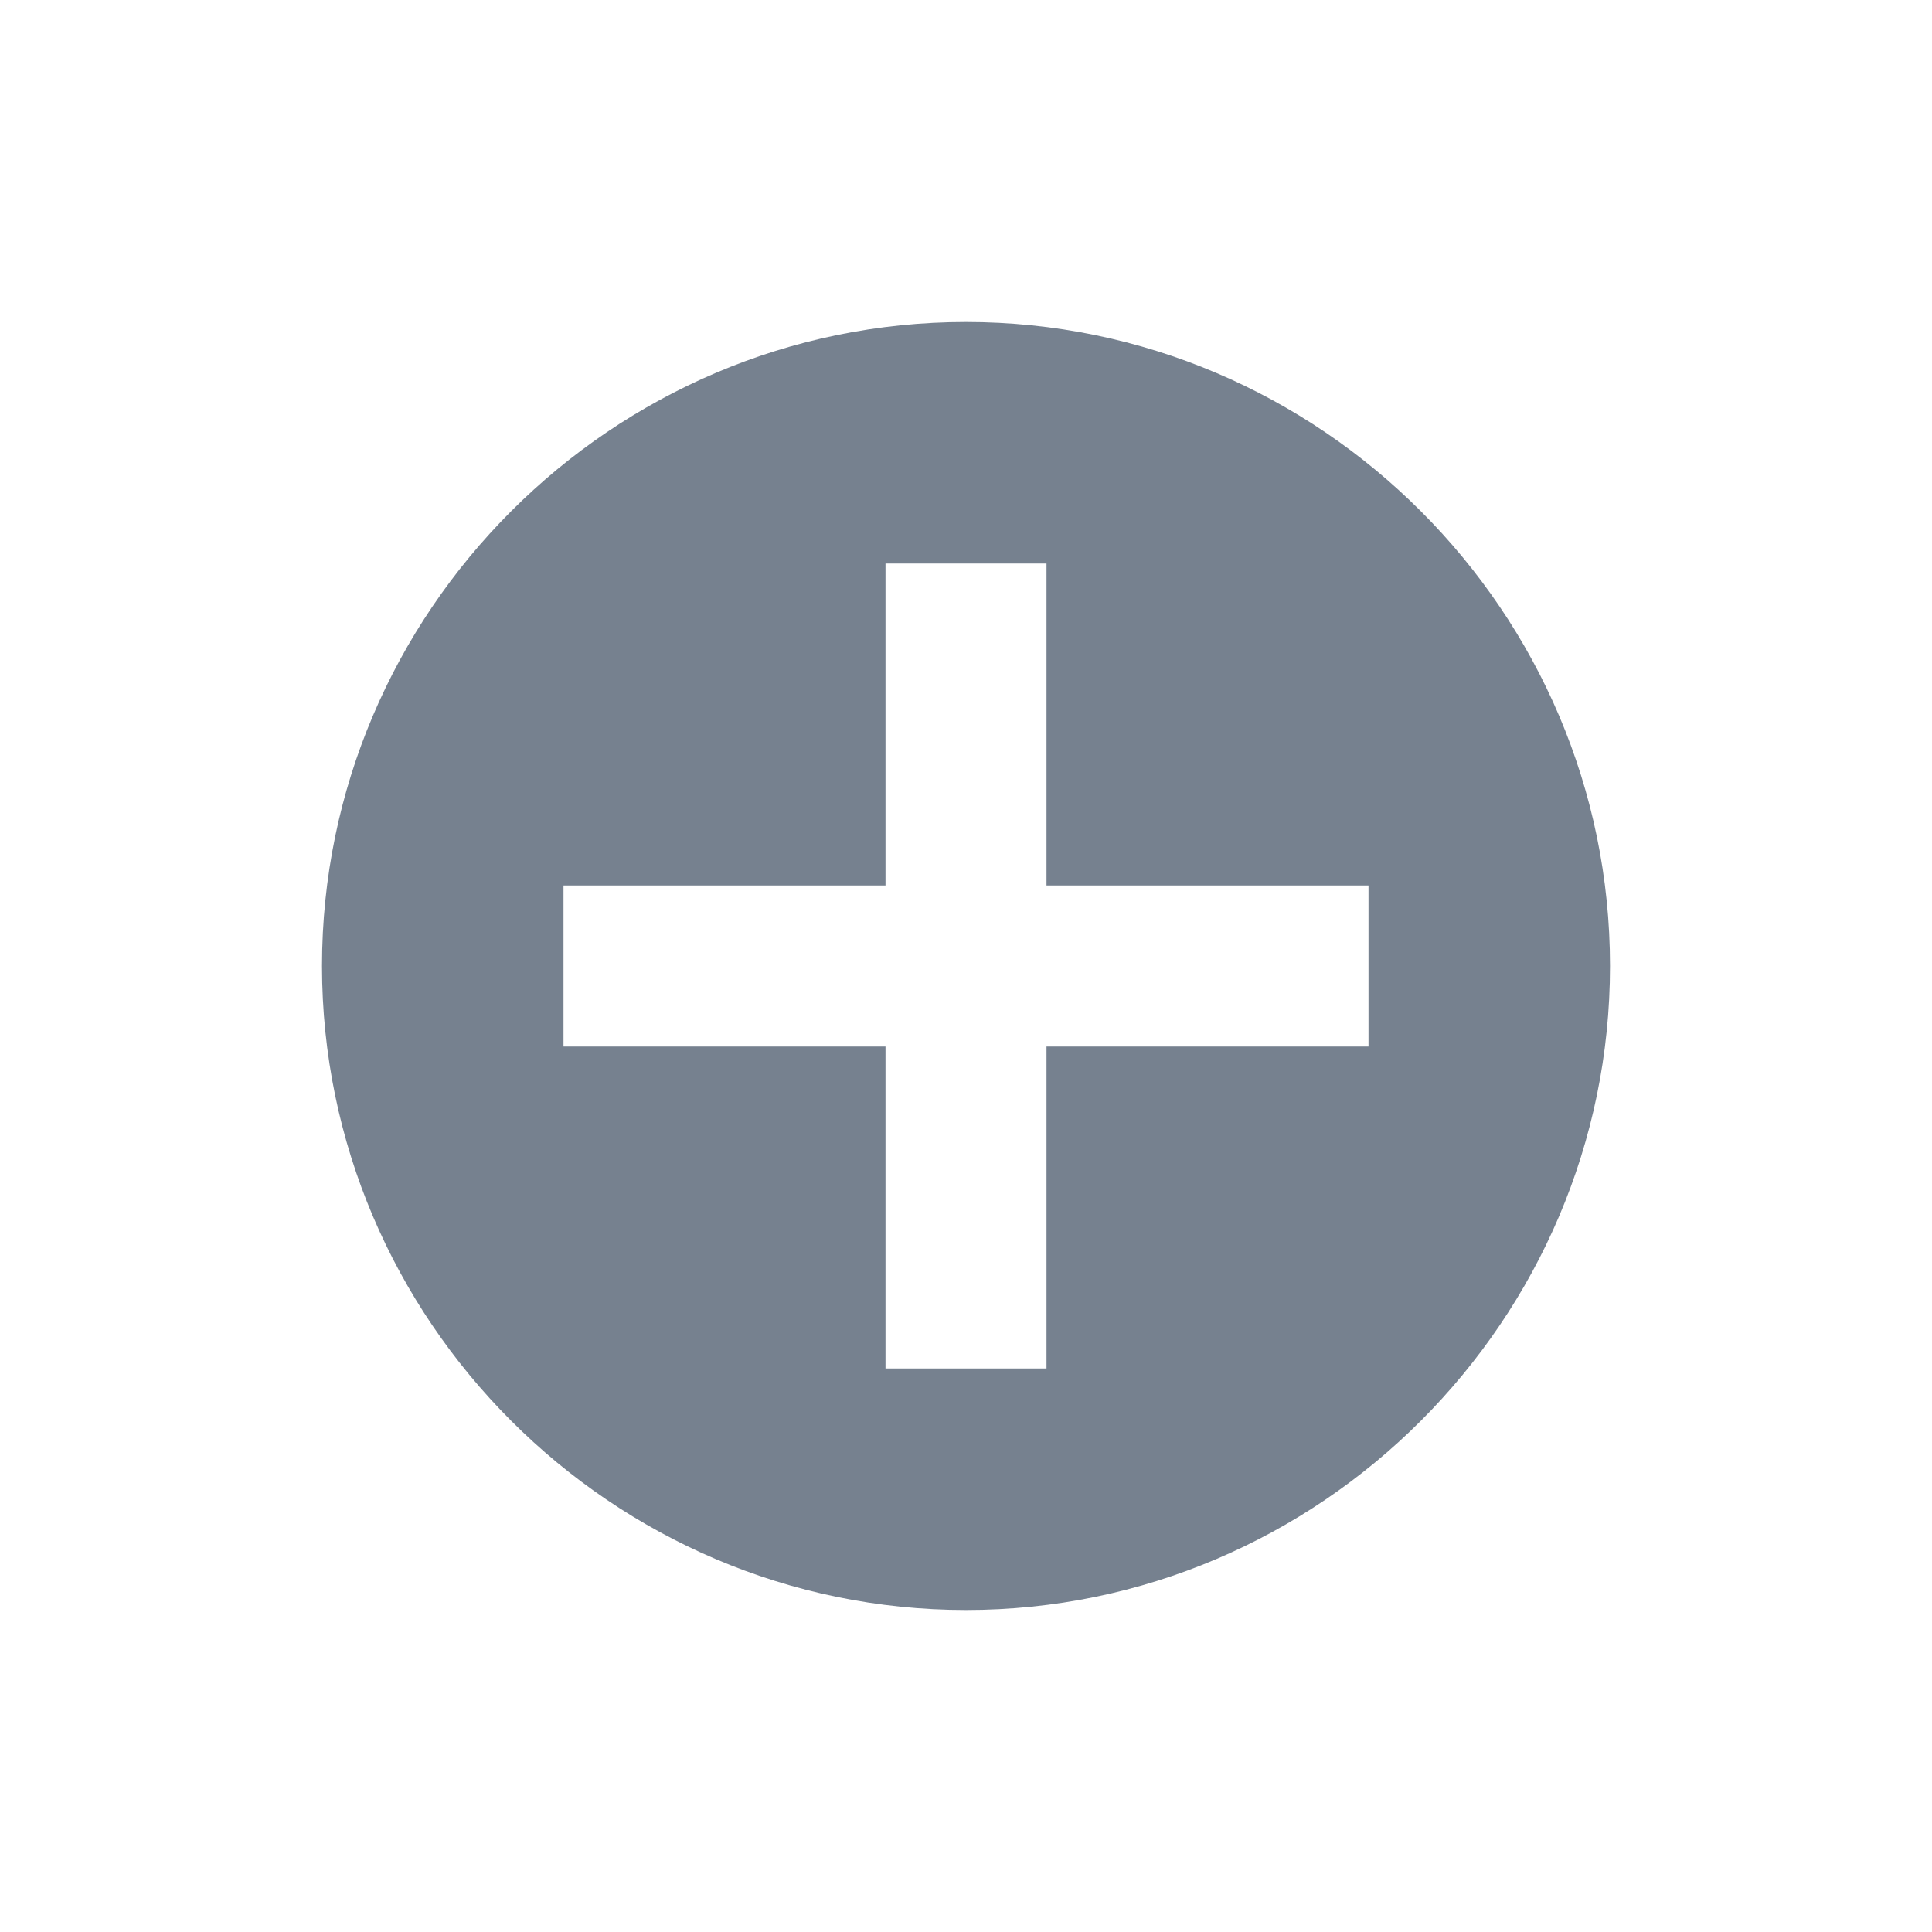
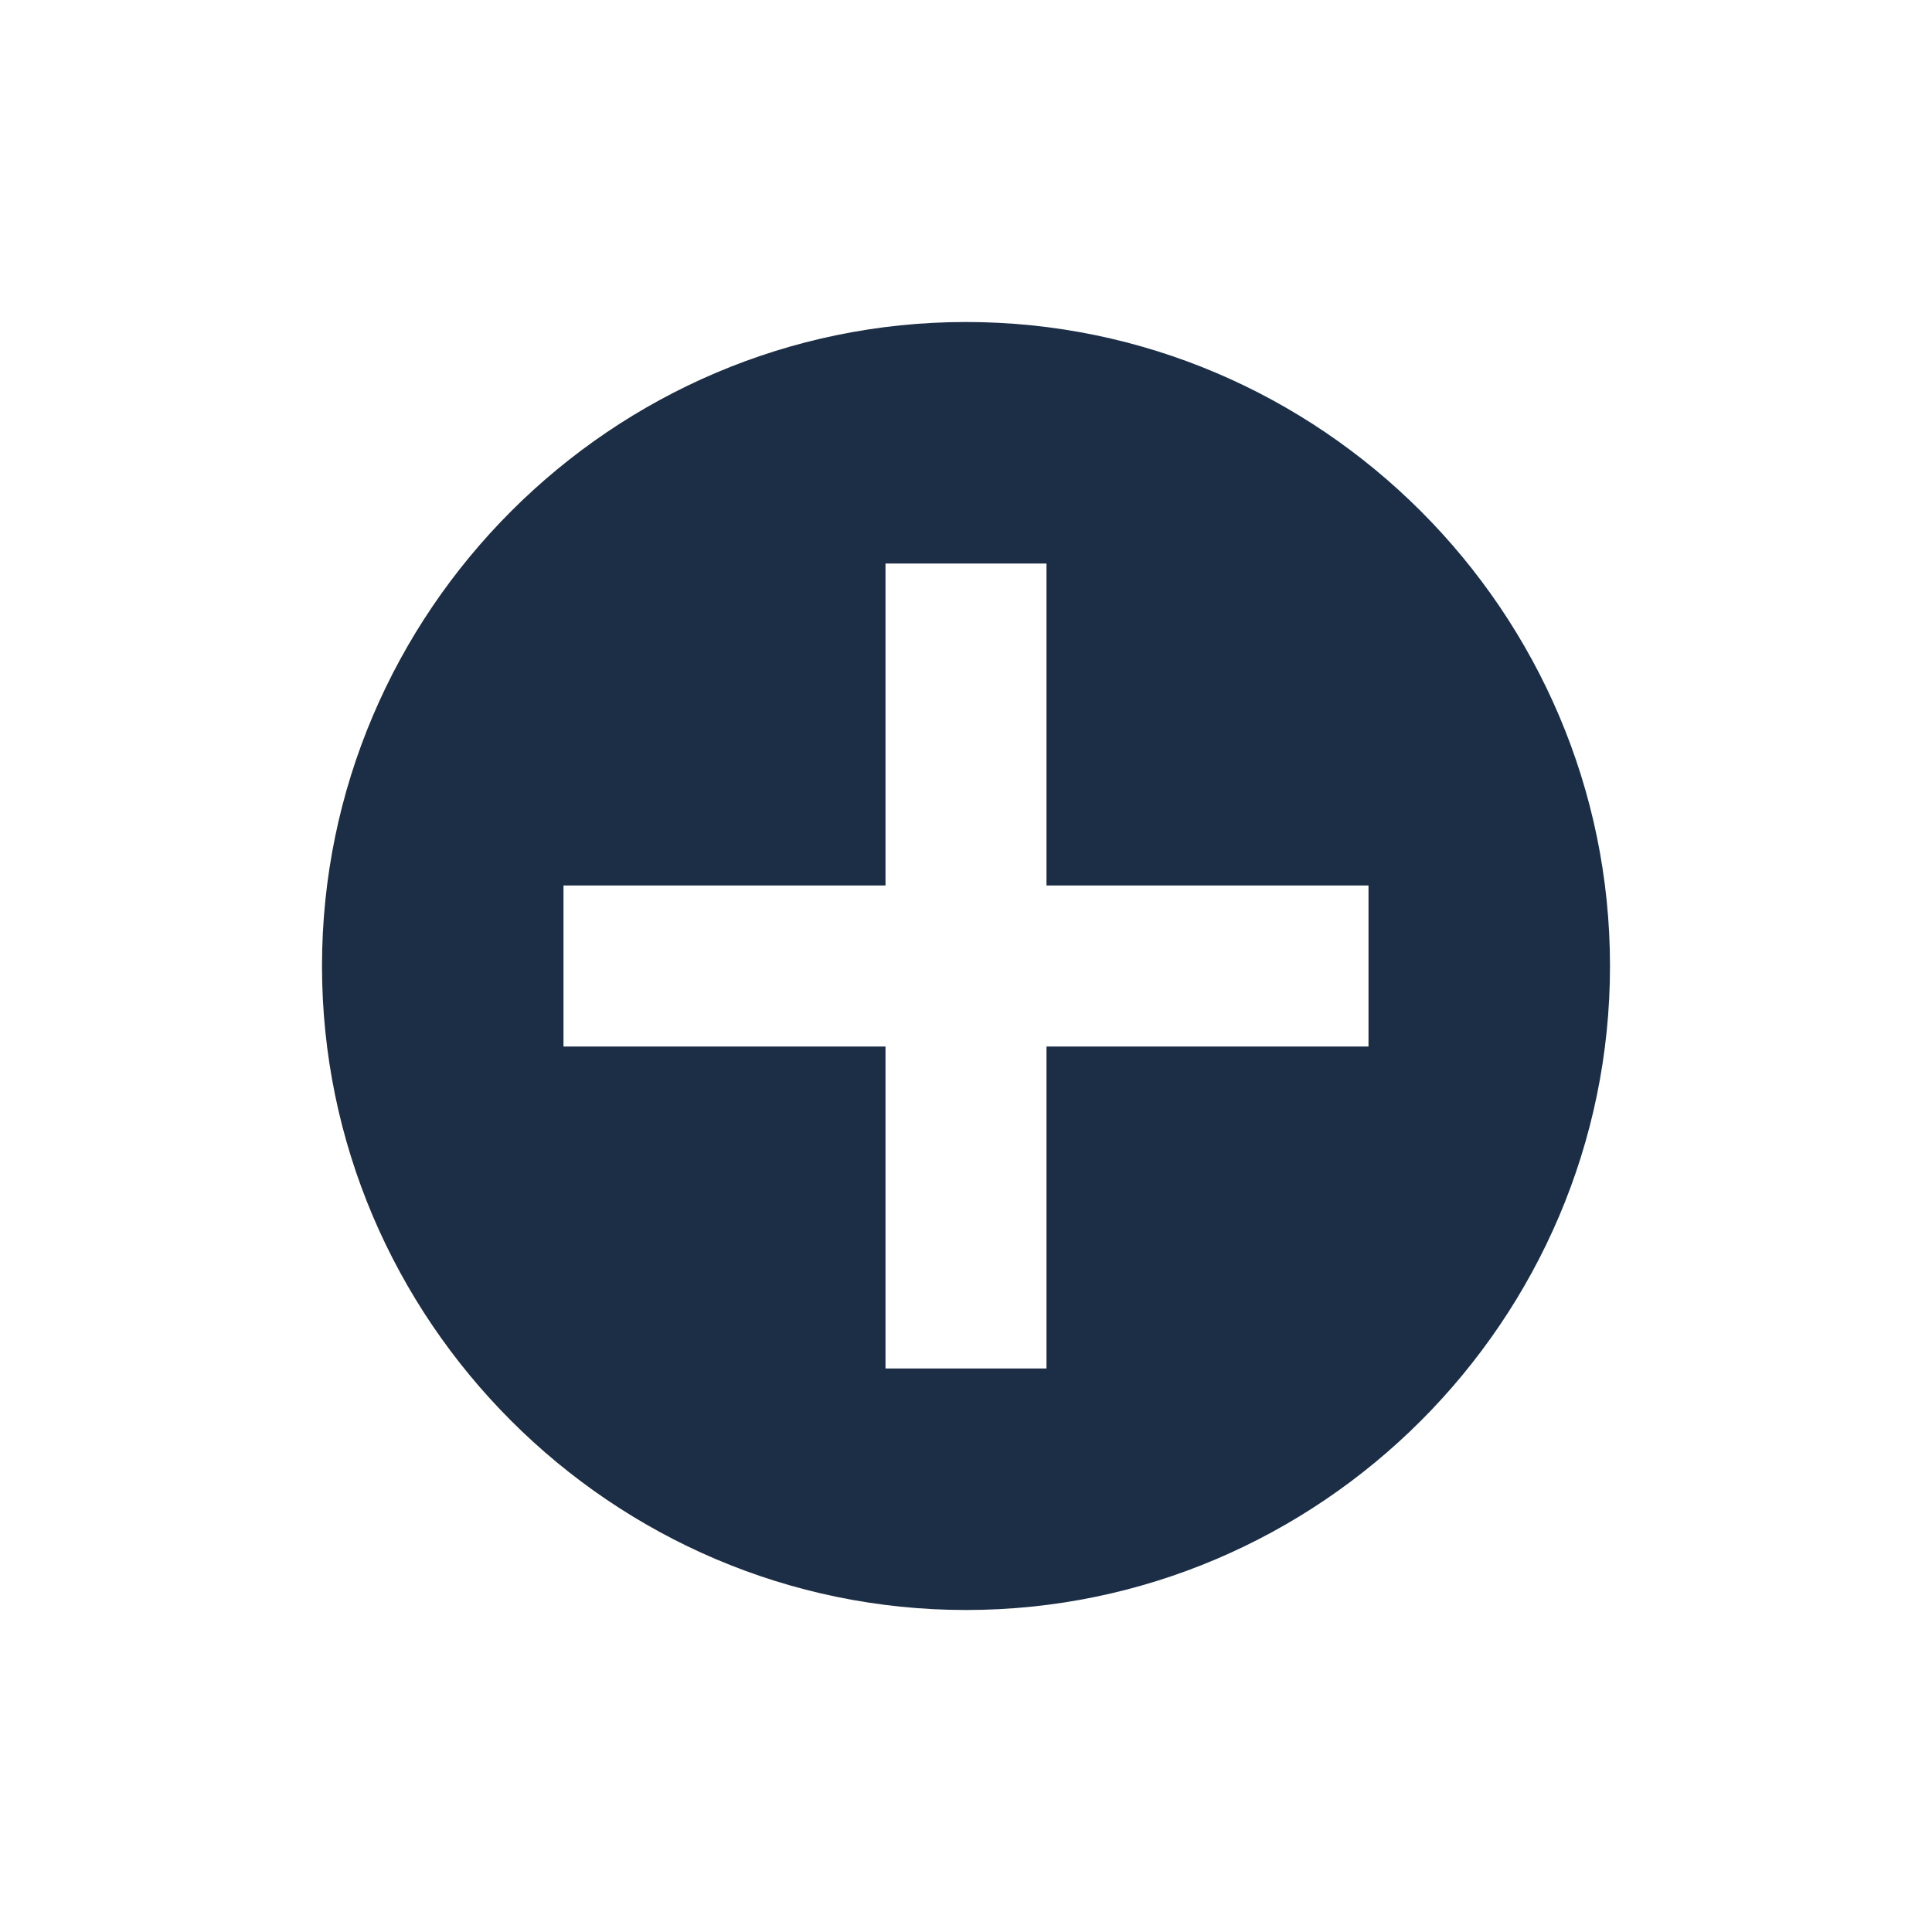
<svg xmlns="http://www.w3.org/2000/svg" width="24" height="24" viewBox="0 0 24 24" fill="none">
-   <path d="M12 4C7.6 4 4 7.6 4 12C4 16.4 7.6 20 12 20C16.4 20 20 16.4 20 12C20 7.6 16.4 4 12 4ZM17 13H13V17H11V13H7V11H11V7H13V11H17V13Z" fill="#1C2E45" fill-opacity="0.6" />
+   <path d="M12 4C7.6 4 4 7.6 4 12C4 16.4 7.6 20 12 20C16.4 20 20 16.4 20 12C20 7.6 16.4 4 12 4ZM17 13H13V17H11V13H7V11H11V7H13V11H17V13Z" fill="#1C2E45" fill-opacity="1" />
</svg>
